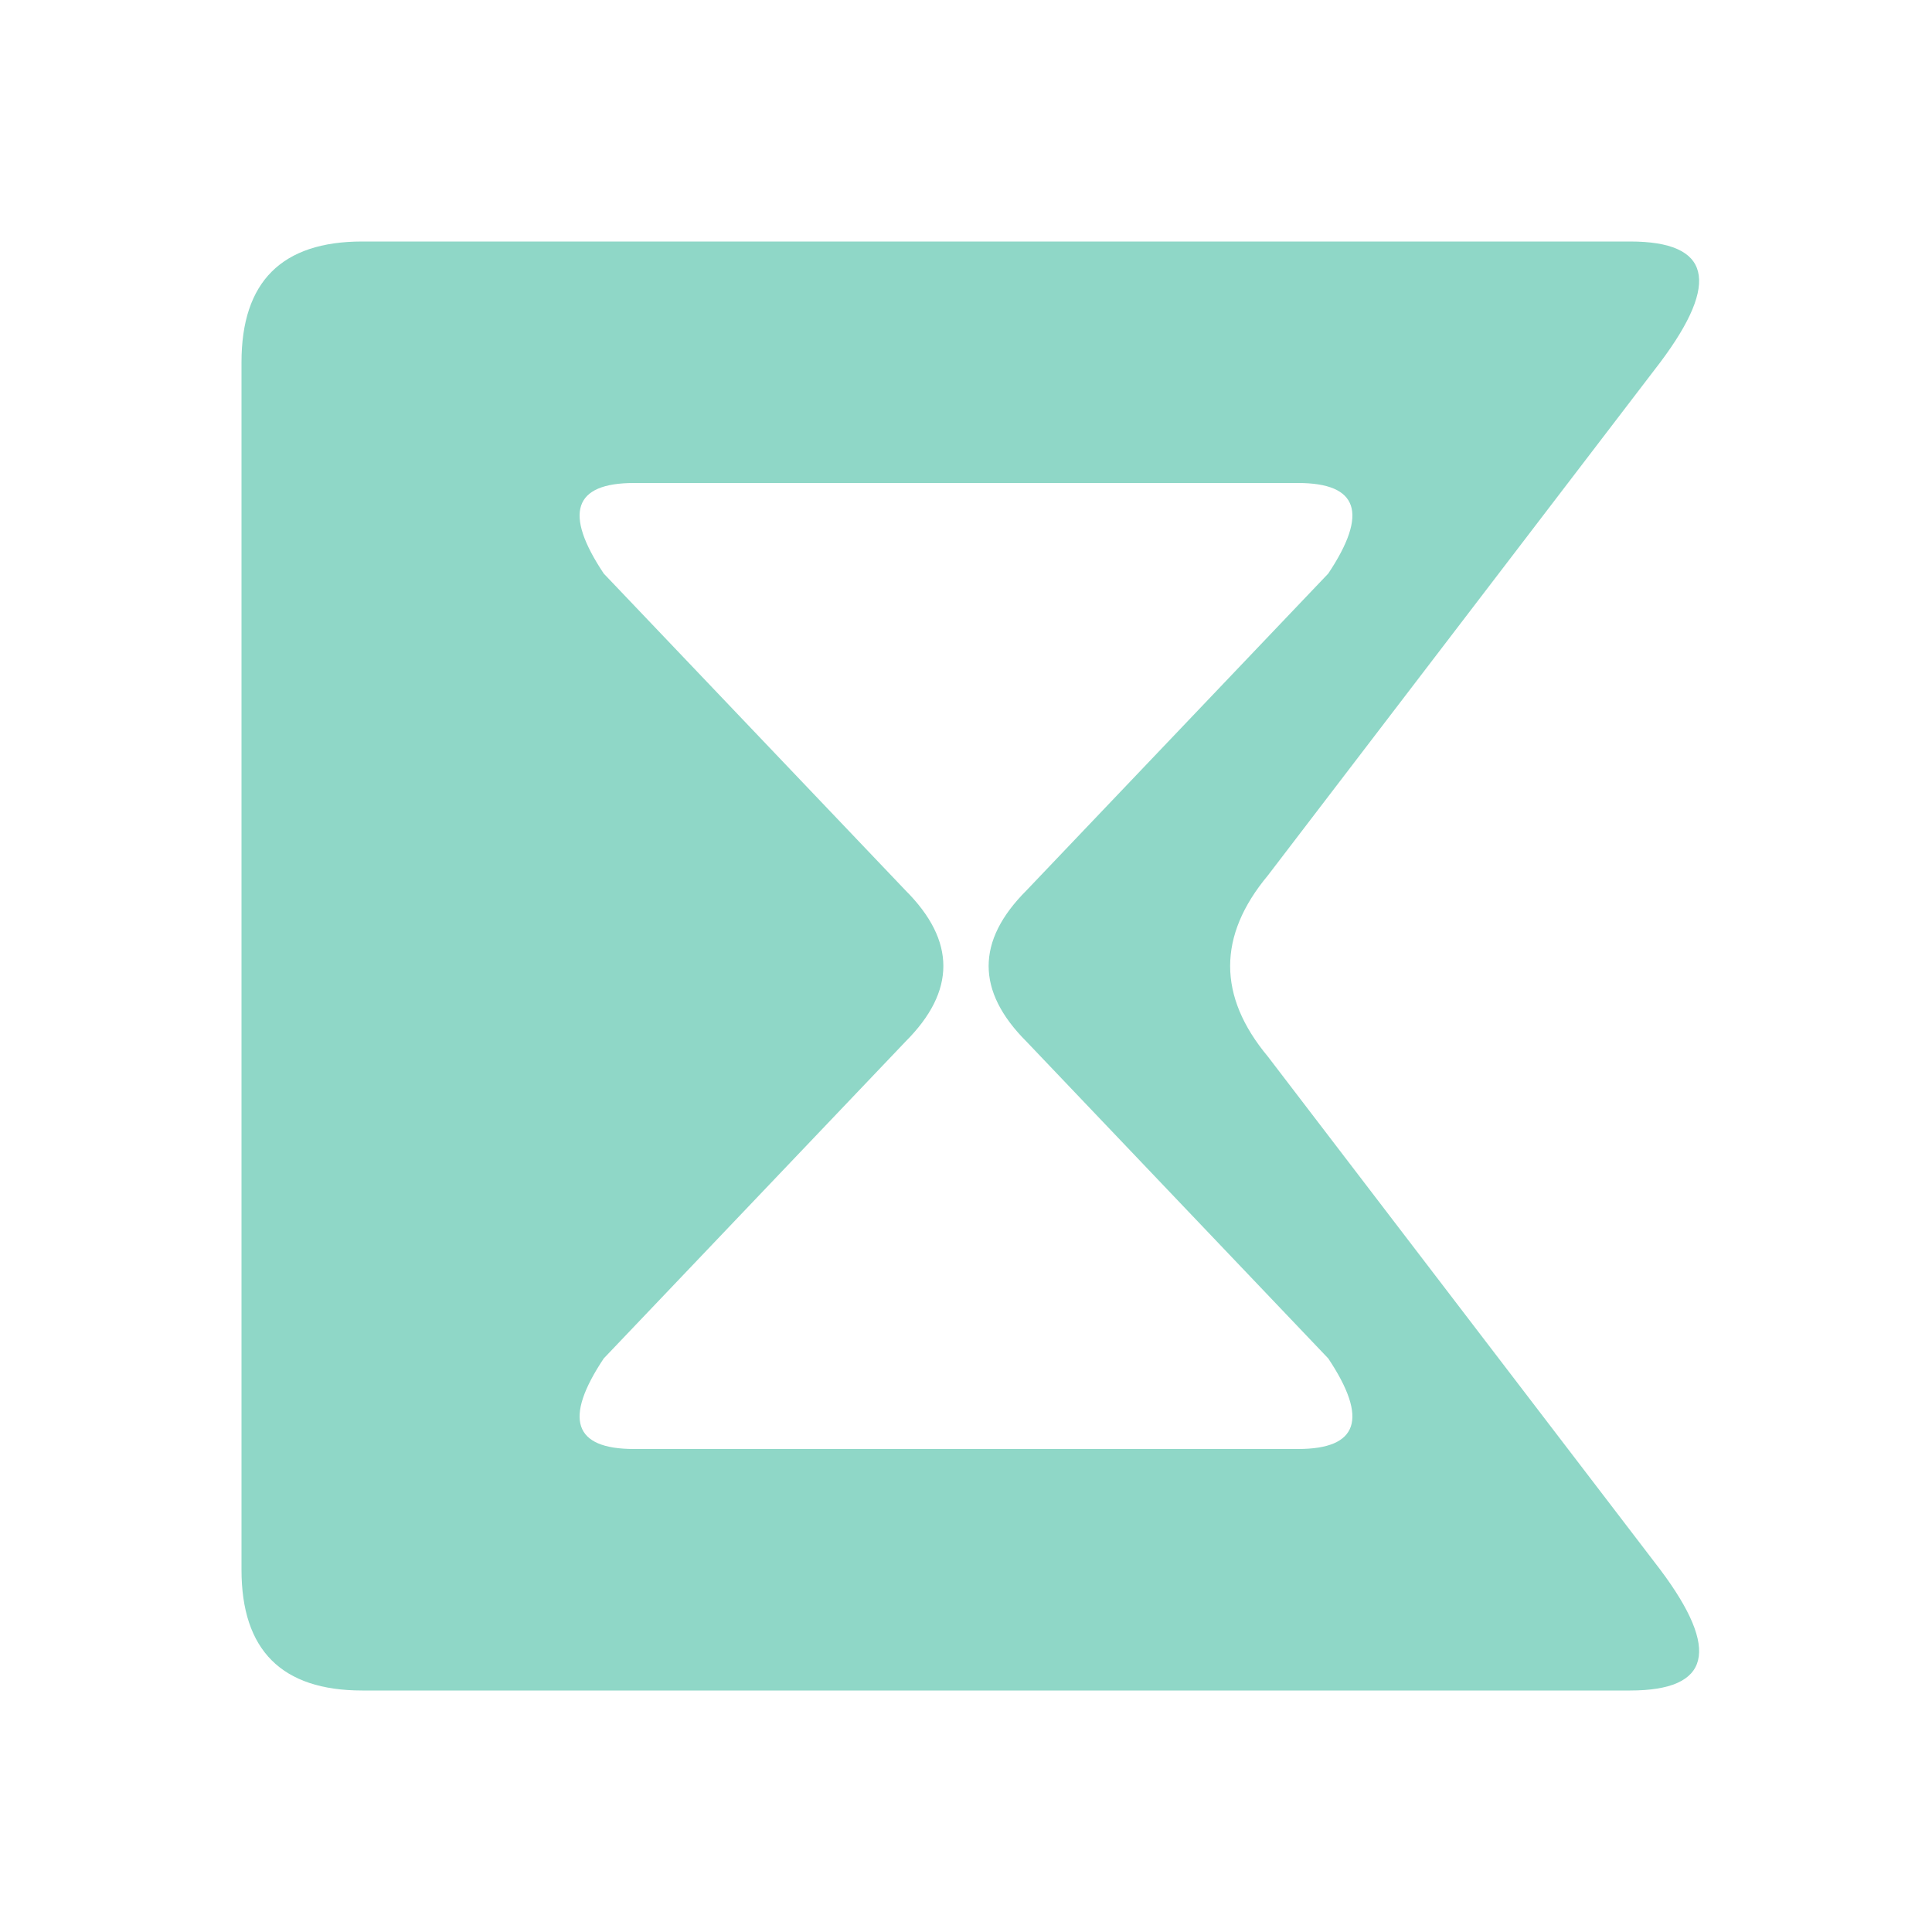
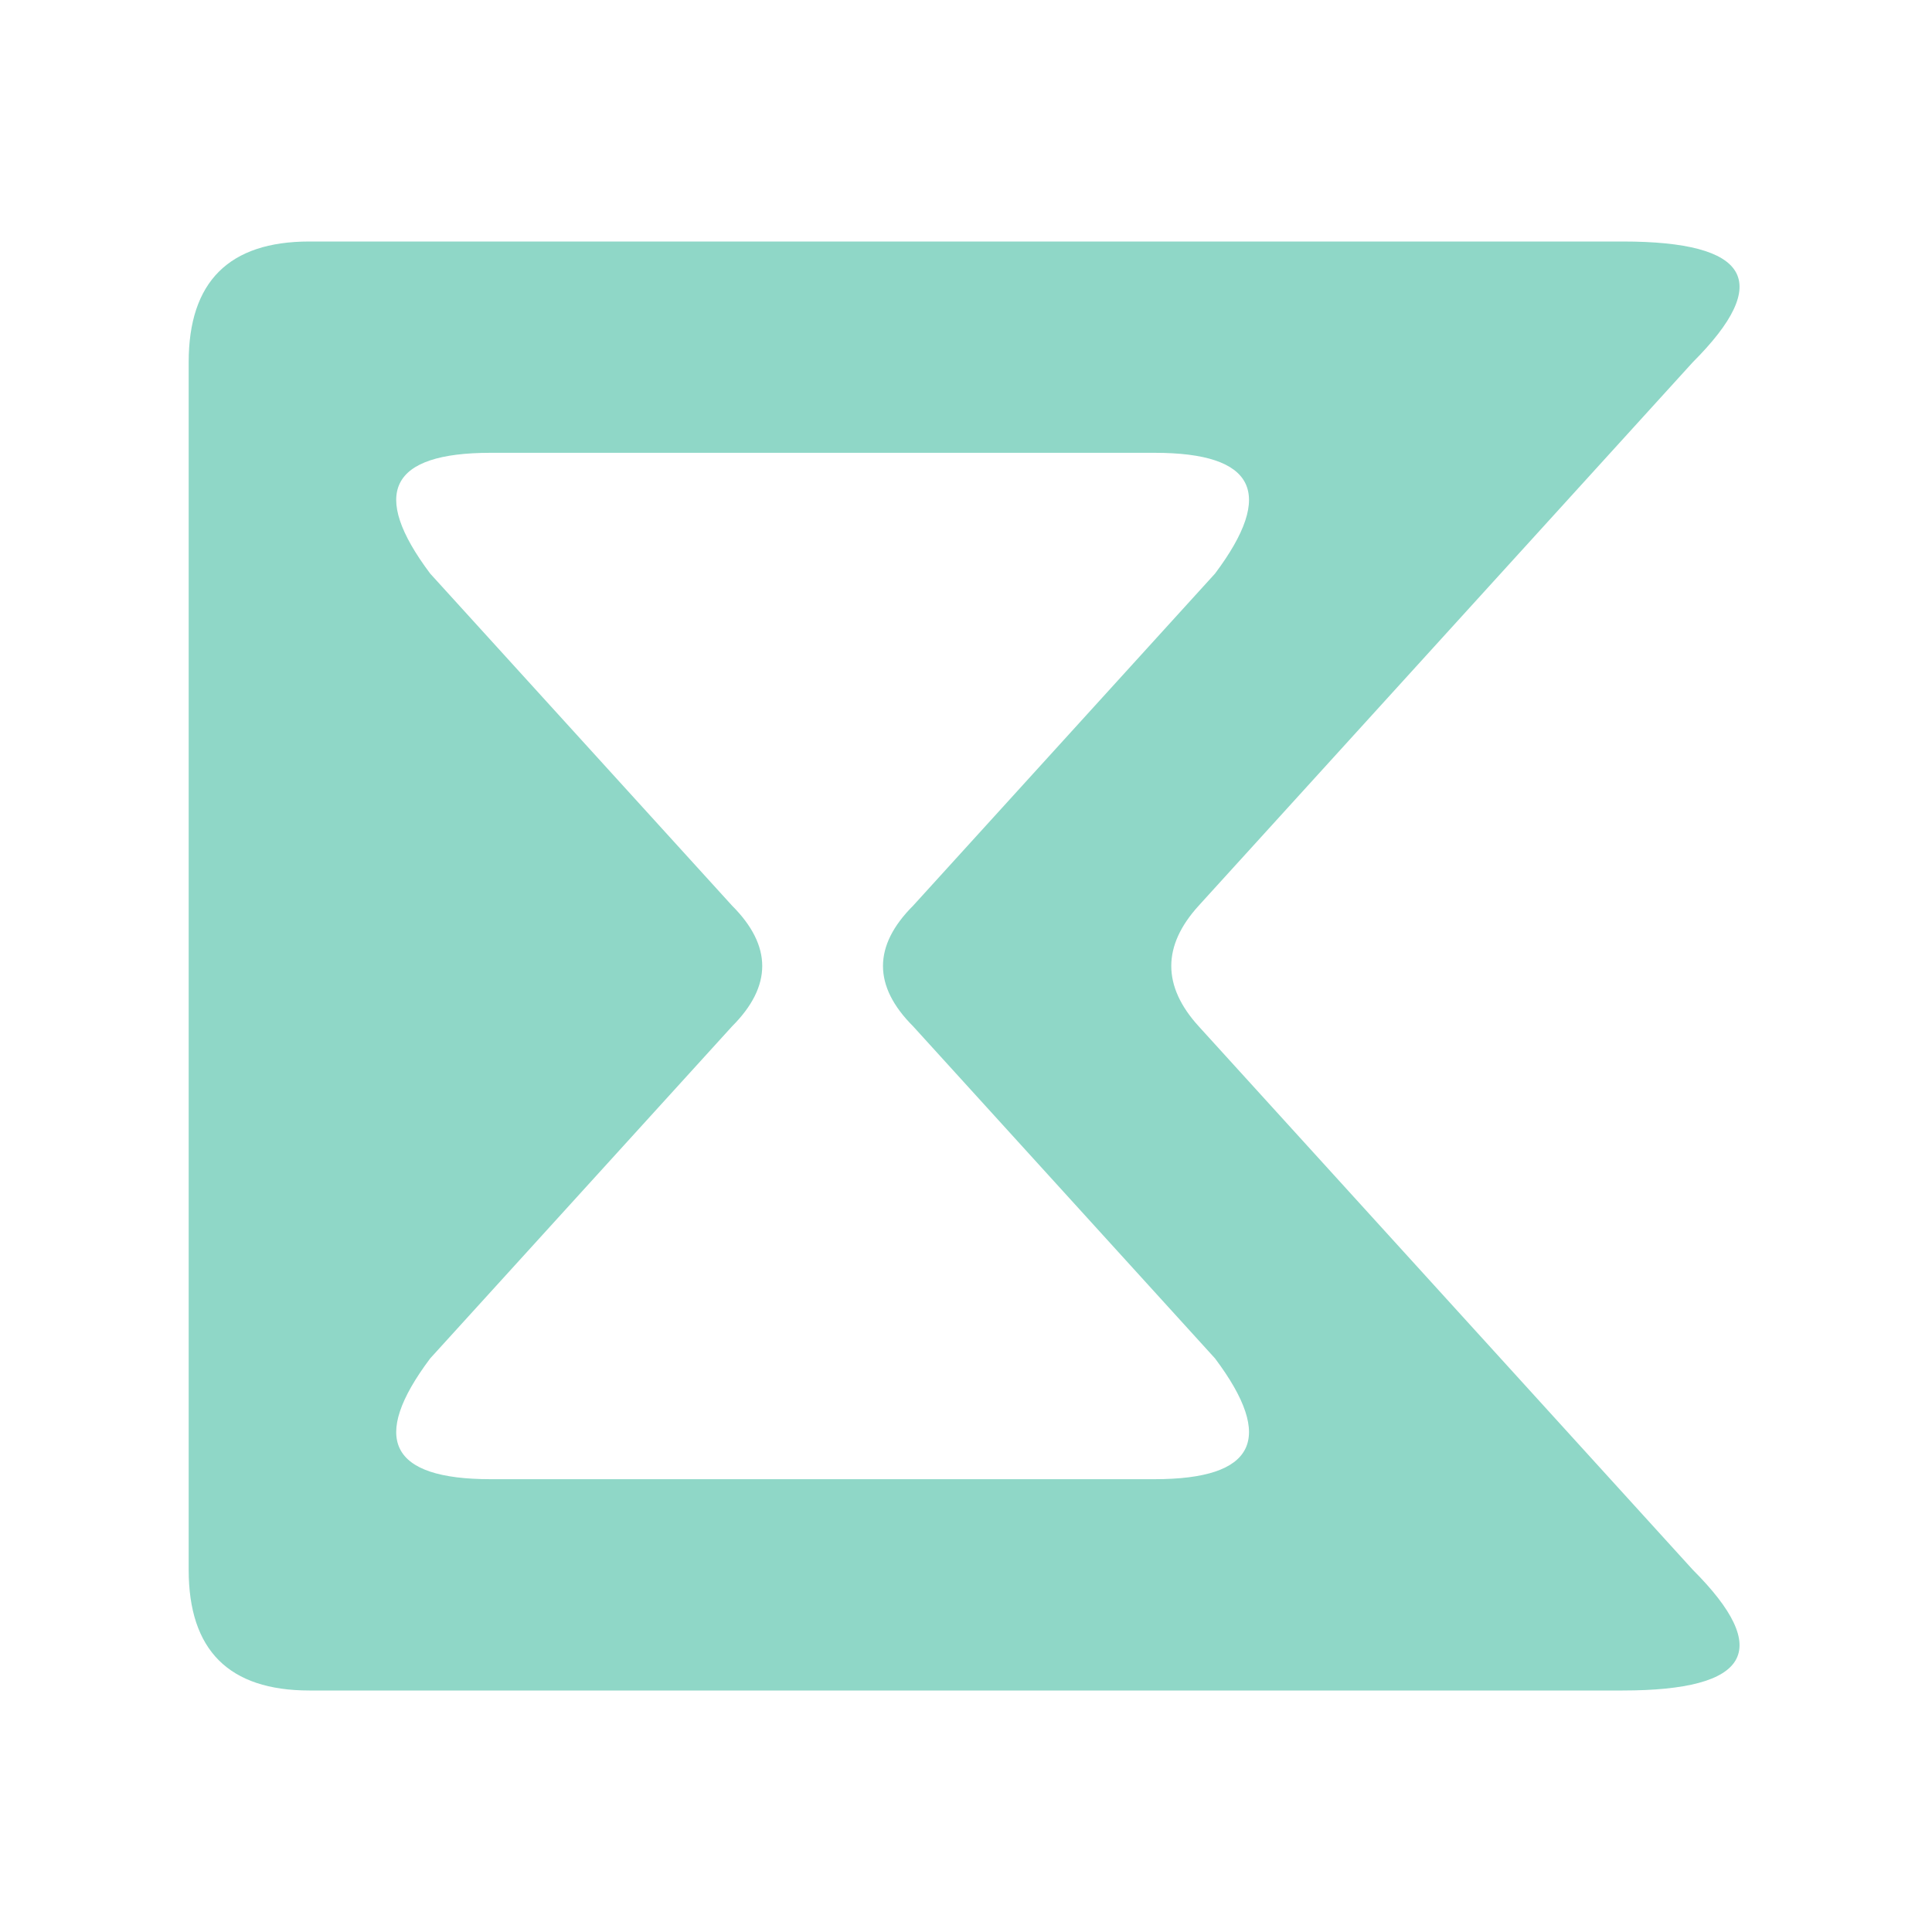
<svg xmlns="http://www.w3.org/2000/svg" viewBox="0 0 128 128">
-   <path fill="#8FD7C7" fill-rule="evenodd" d="M24 16H108Q116 16 110 24L84 58Q79 64 84 70L110 104Q116 112 108 112H24Q16 112 16 104V24Q16 16 24 16Z M42 32H86Q92 32 88 38L68 59Q63 64 68 69L88 90Q92 96 86 96H42Q36 96 40 90L60 69Q65 64 60 59L40 38Q36 32 42 32Z" />
+   <path transform="translate(-3.5 0)" fill="#8FD7C7" fill-rule="evenodd" d="M24 16H111Q123.65 16 115.65 24L82.92 60Q79.28 64 82.92 68L115.65 104Q123.65 112 111 112H24Q16 112 16 104V24Q16 16 24 16Z M36 30H80Q90 30 84 38L64 60Q60 64 64 68L84 90Q90 98 80 98H36Q26 98 32 90L52 68Q56 64 52 60L32 38Q26 30 36 30Z" />
</svg>
